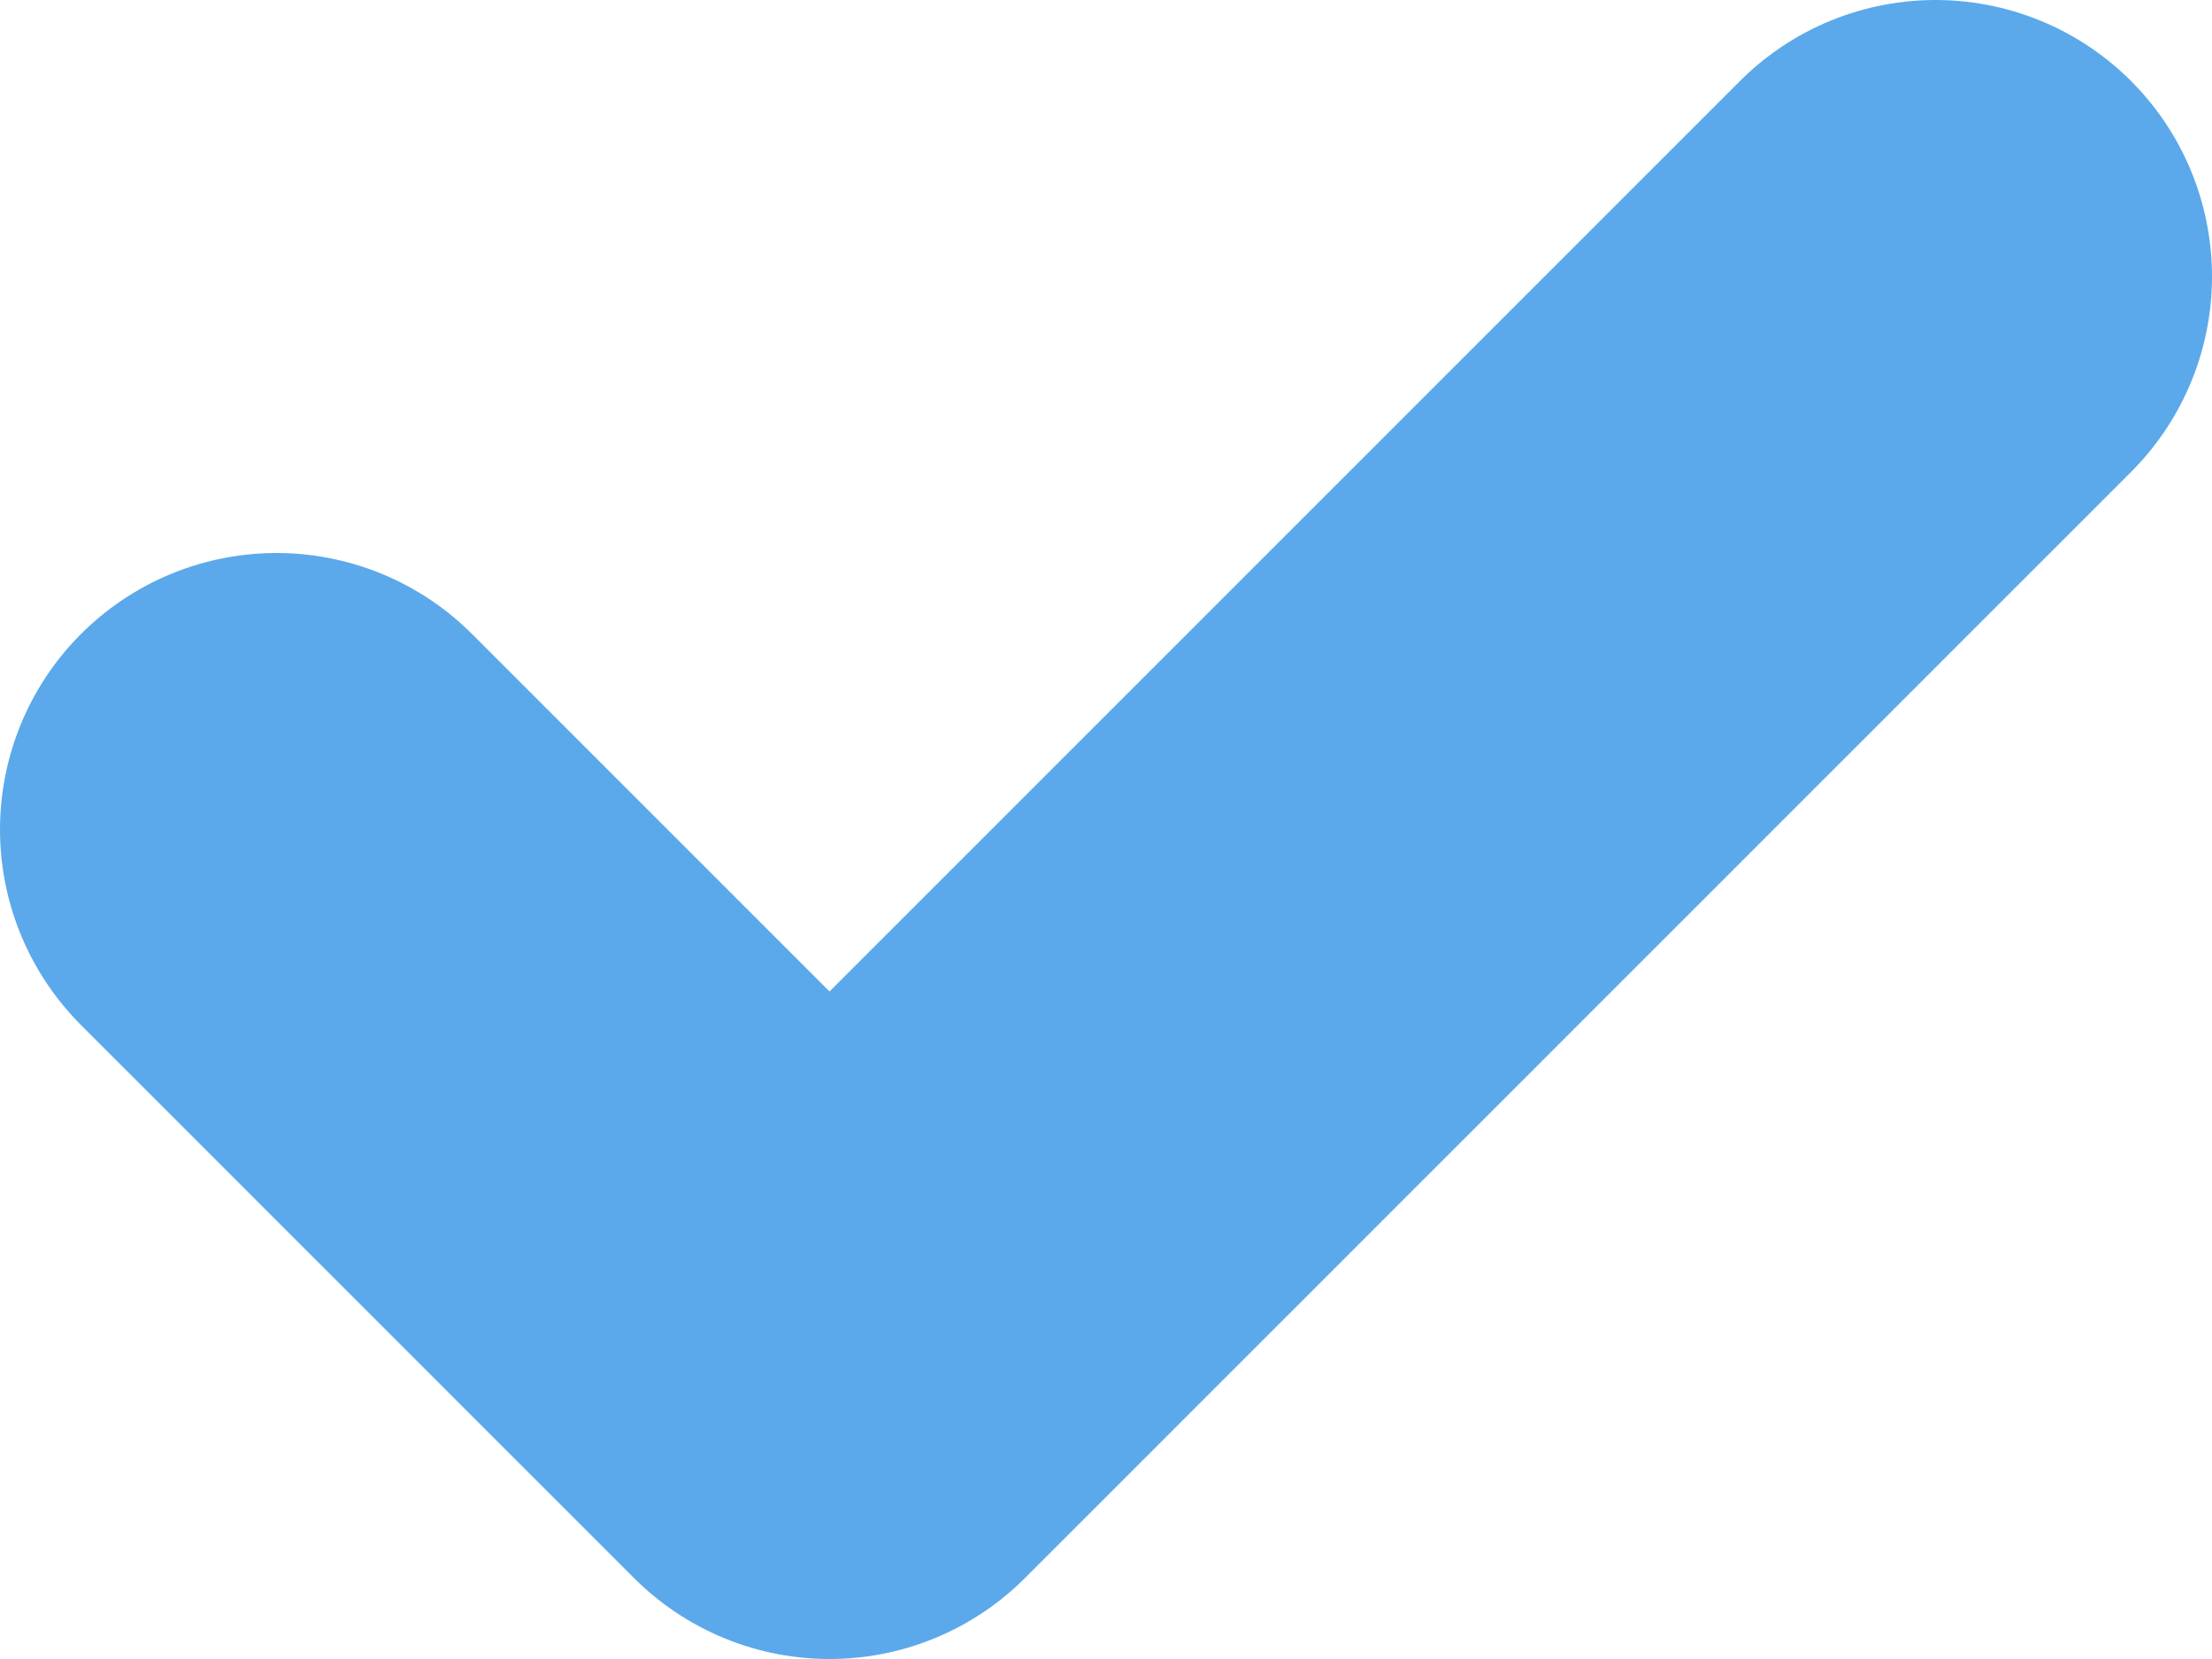
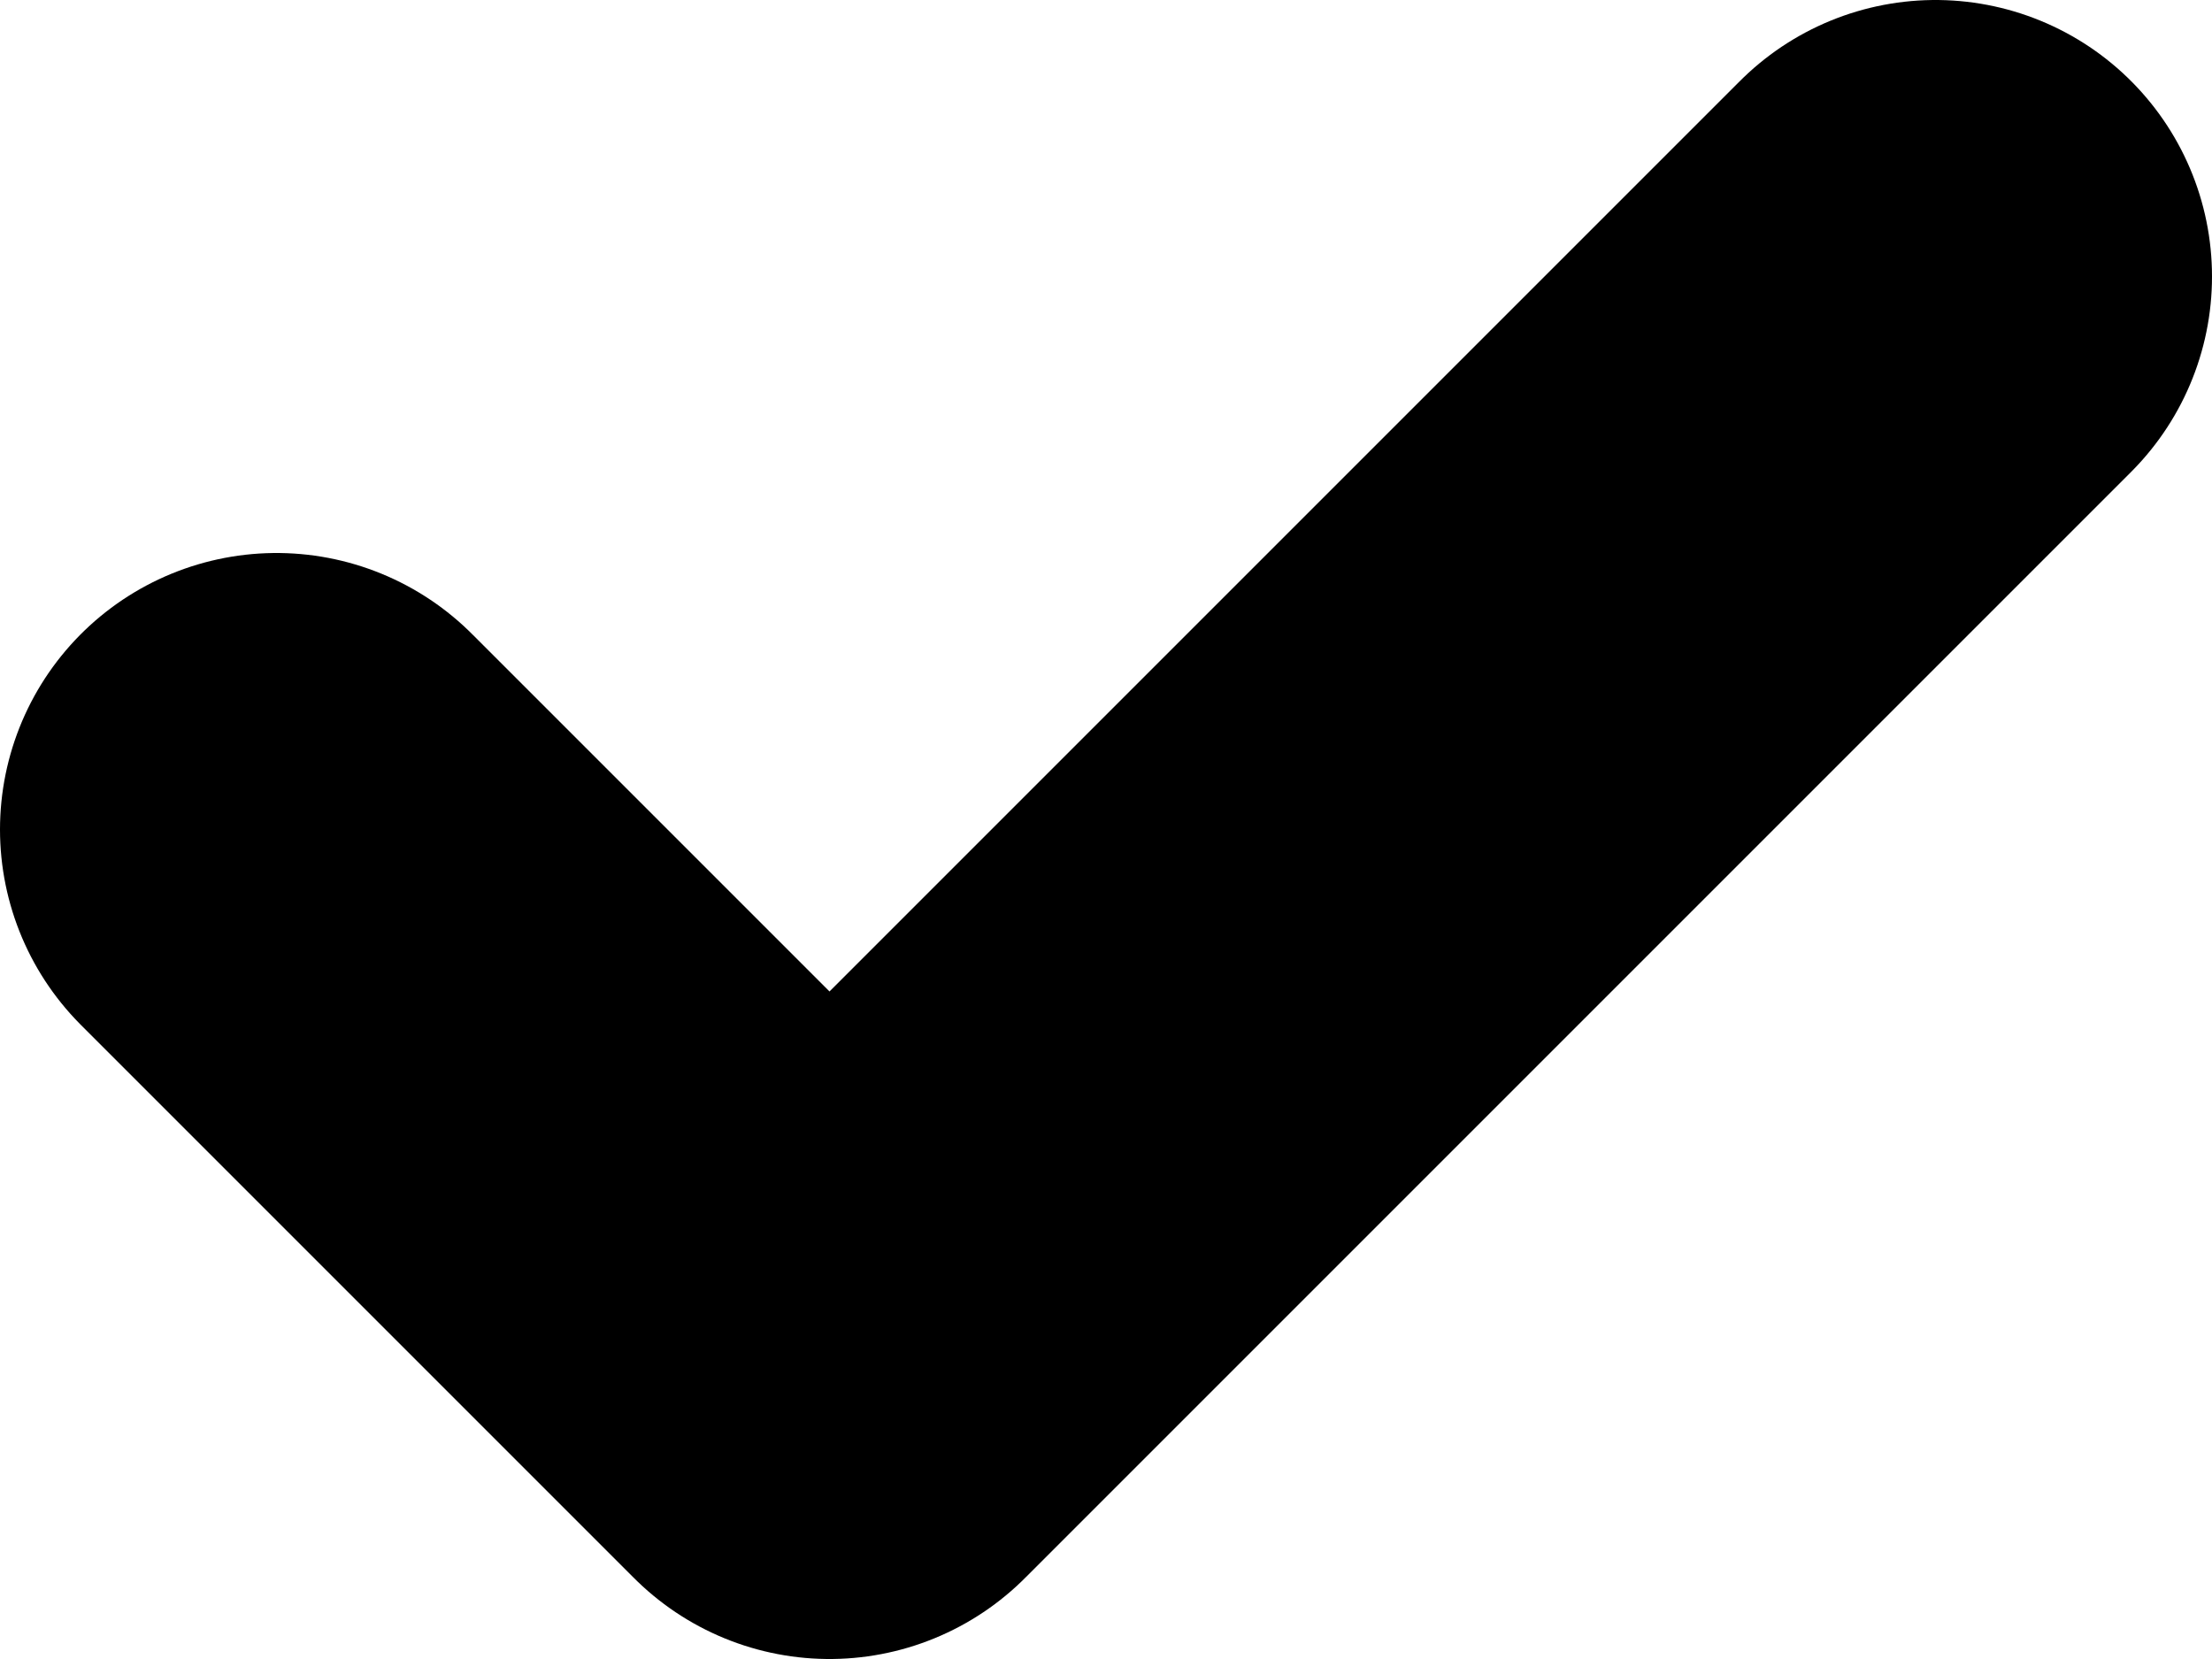
<svg xmlns="http://www.w3.org/2000/svg" width="8" height="6" viewBox="0 0 8 6" fill="none">
-   <path d="M1 3L3 5L7 1" stroke="#5BA9EB" stroke-width="2" stroke-linecap="round" stroke-linejoin="round" />
+   <path d="M1 3L3 5L7 1" stroke="currentColor" stroke-width="2" stroke-linecap="round" stroke-linejoin="round" />
</svg>
